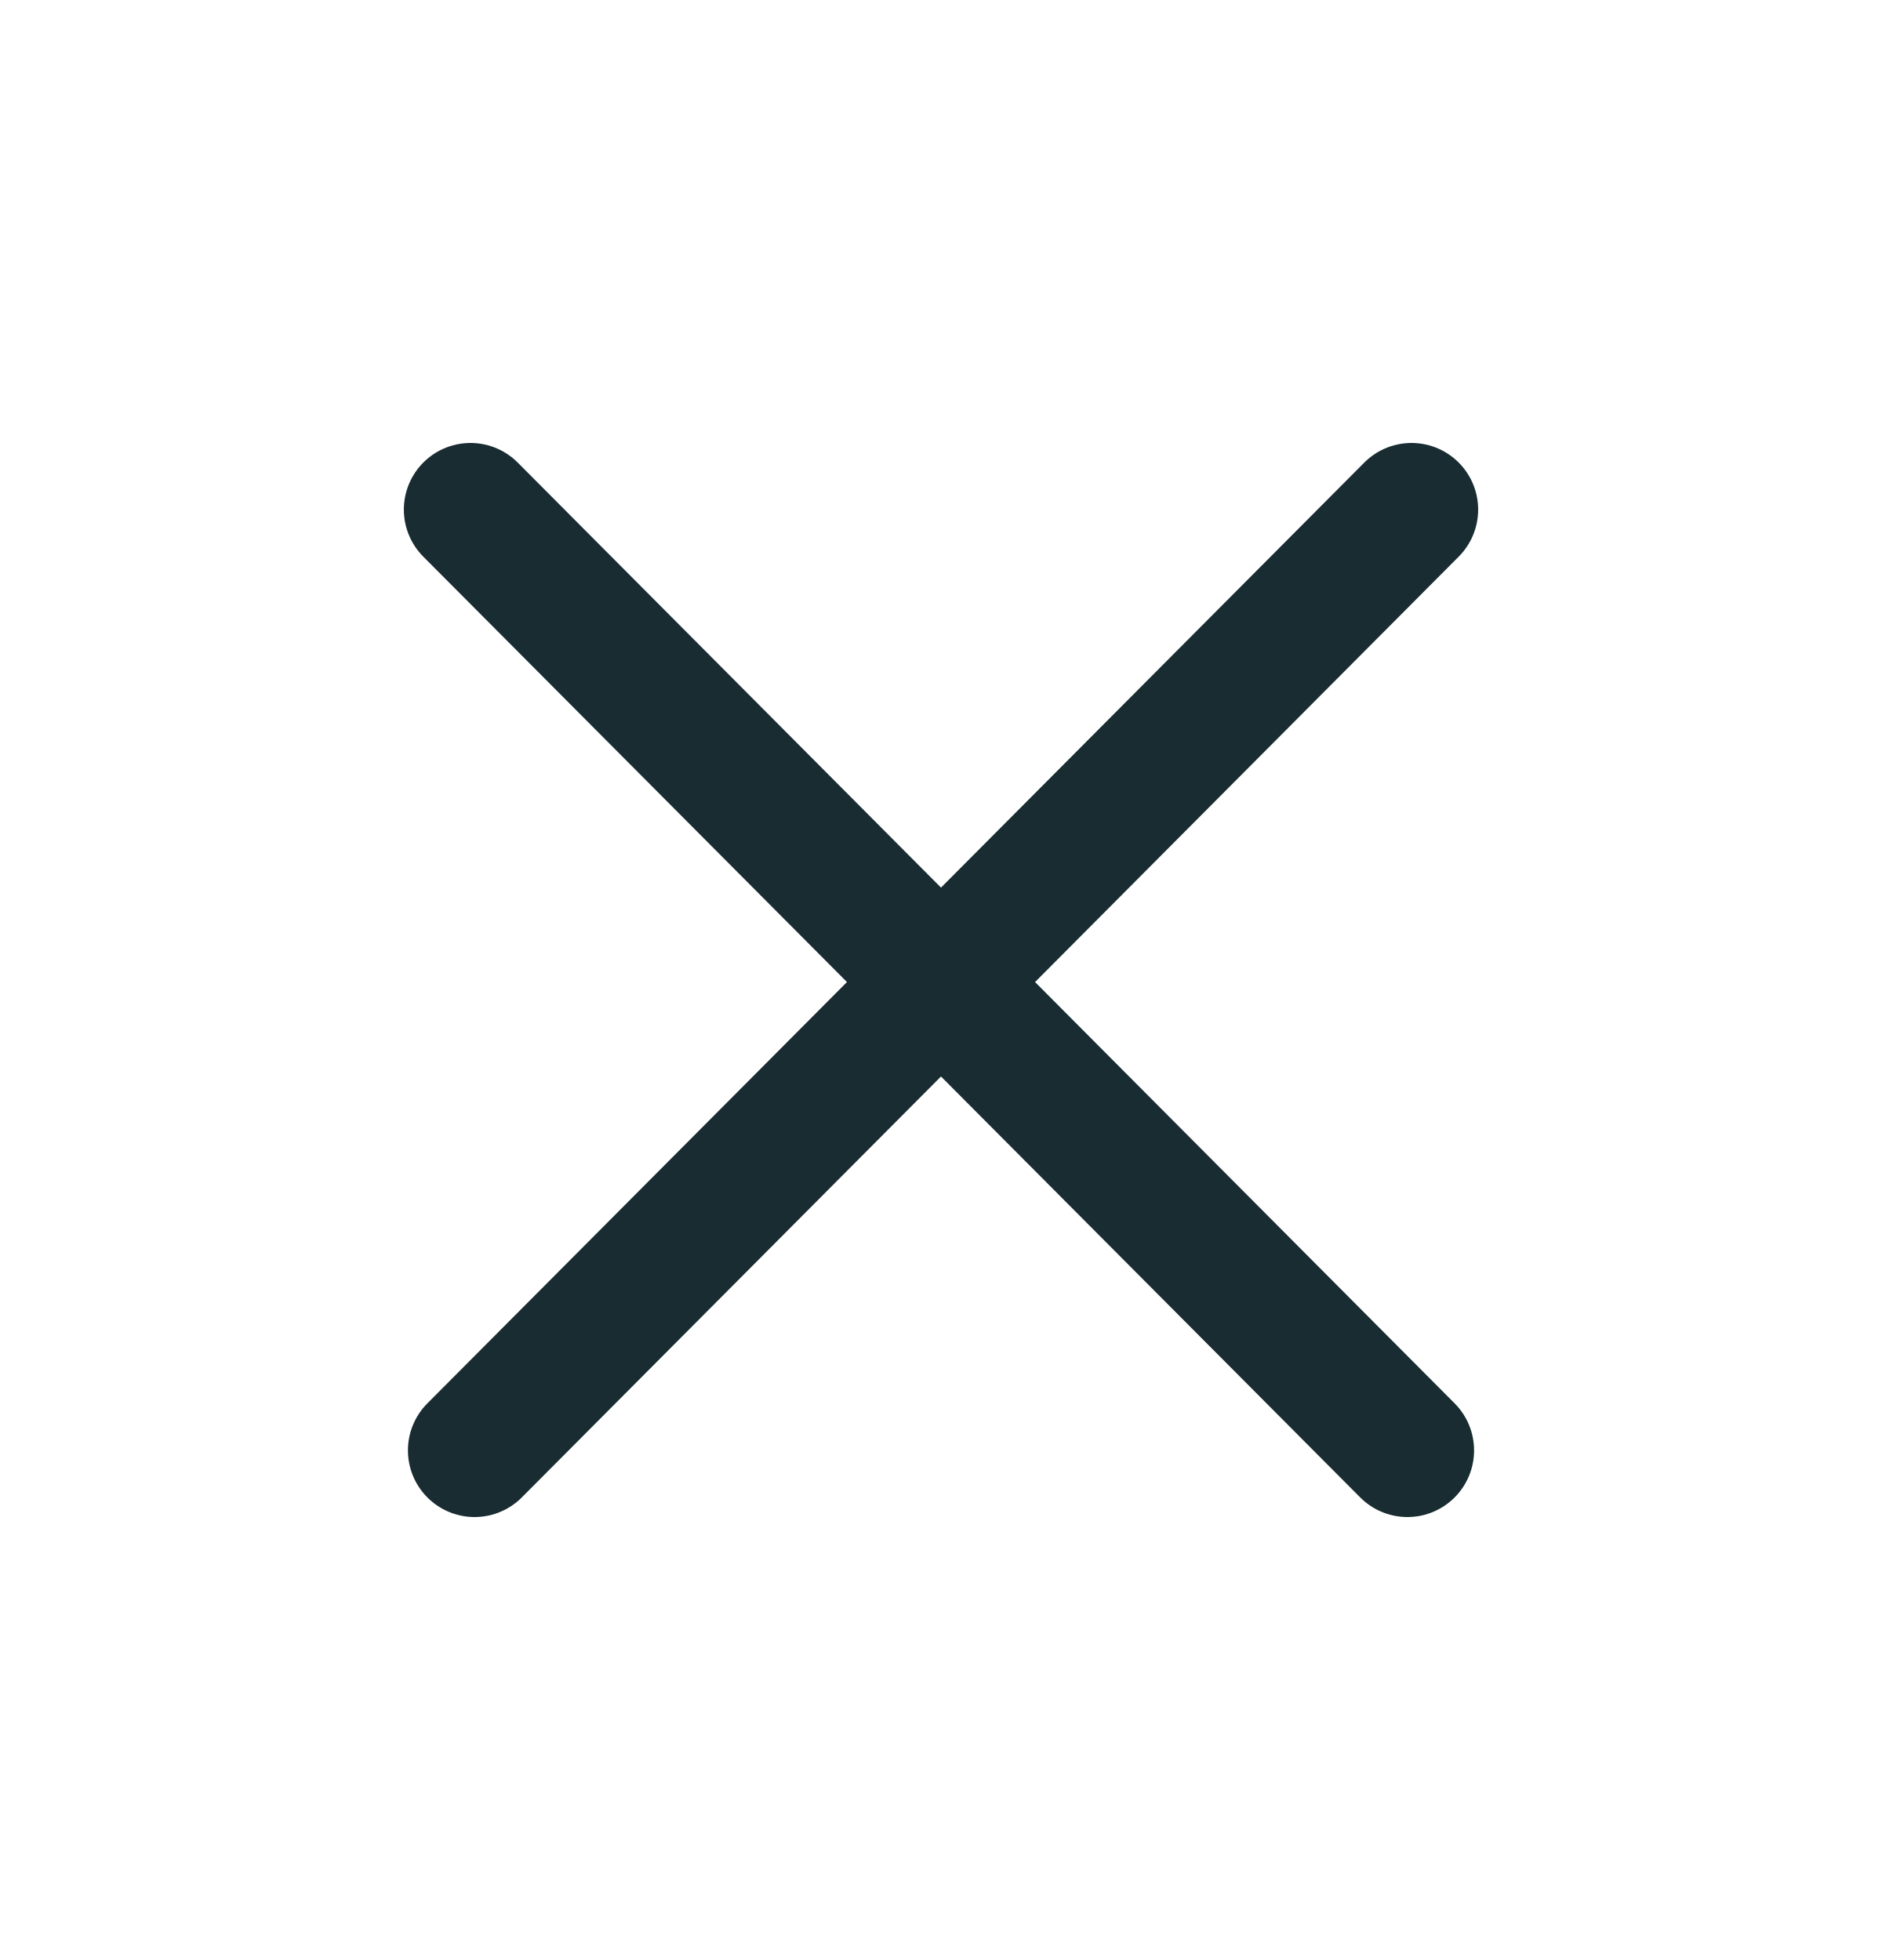
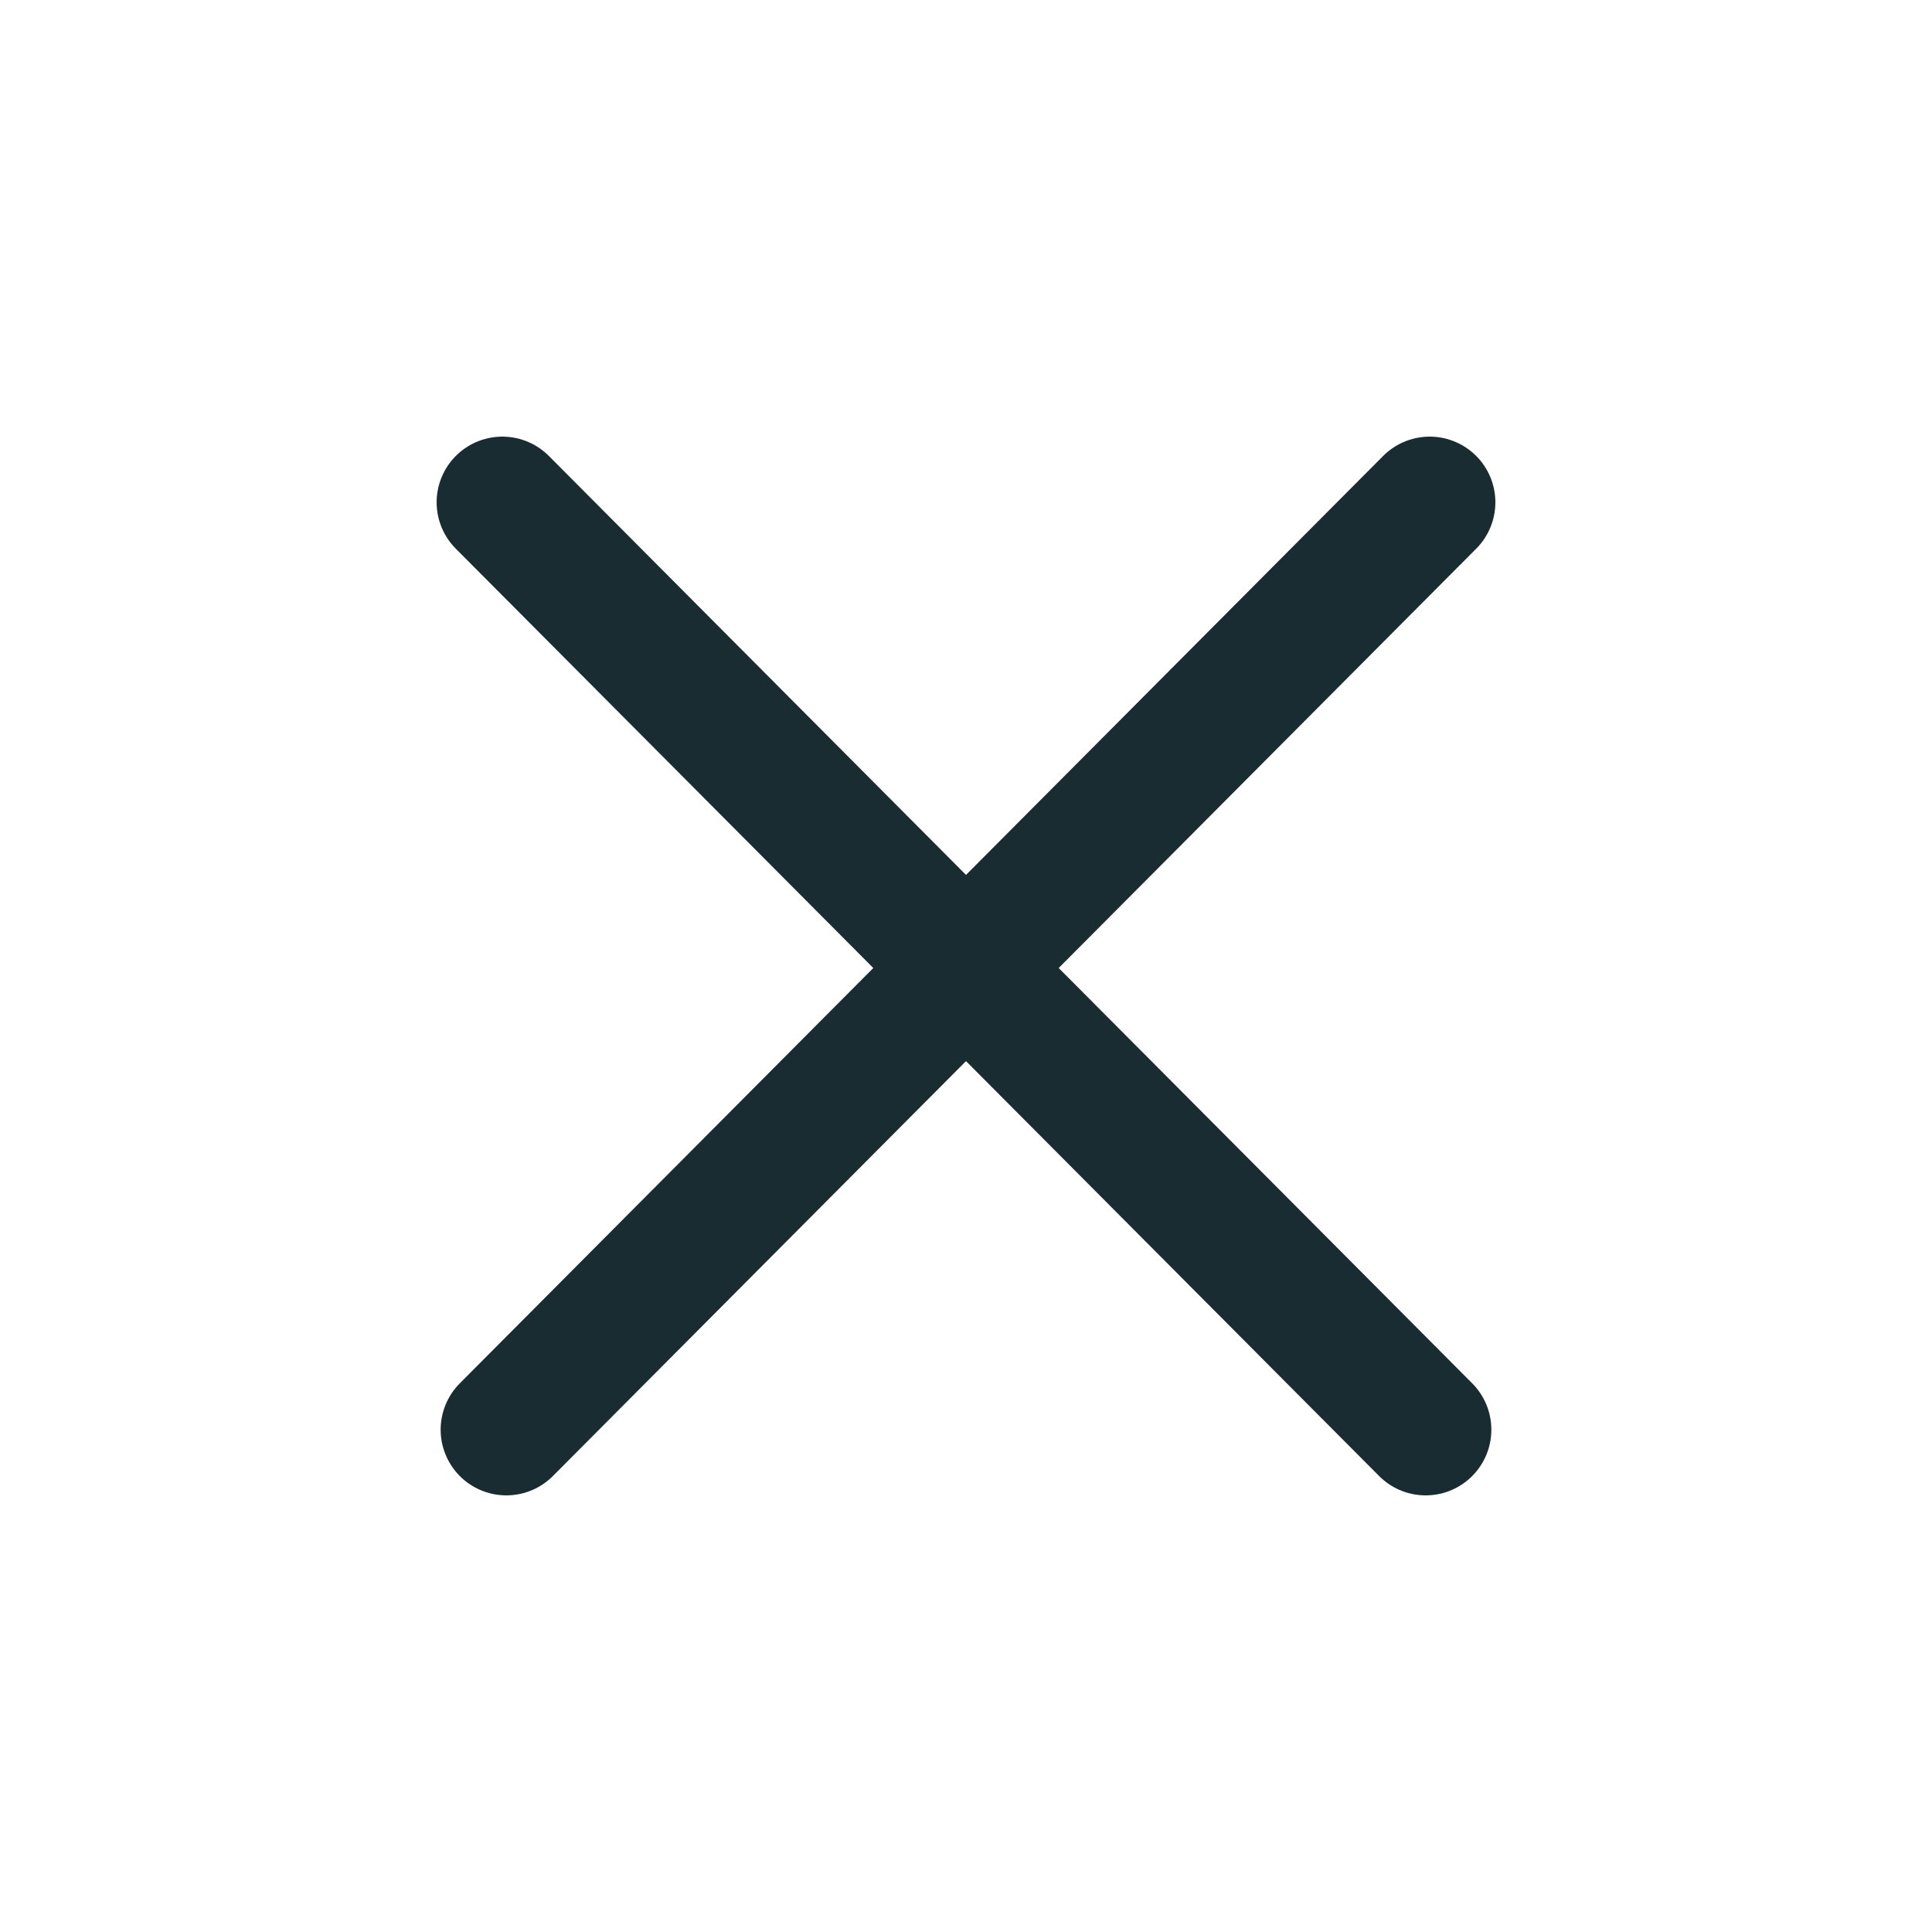
- <svg xmlns="http://www.w3.org/2000/svg" width="24" height="25" viewBox="0 0 24 25" stroke="#192C32" fill="none">
+ <svg xmlns="http://www.w3.org/2000/svg" width="36px" height="36px" viewBox="0 0 24 25" stroke="#192C32" fill="none">
  <path d="M18 6.5L6.052 18.5M17.948 18.5L6 6.5" stroke-width="1.7" stroke-linecap="round" />
</svg>
